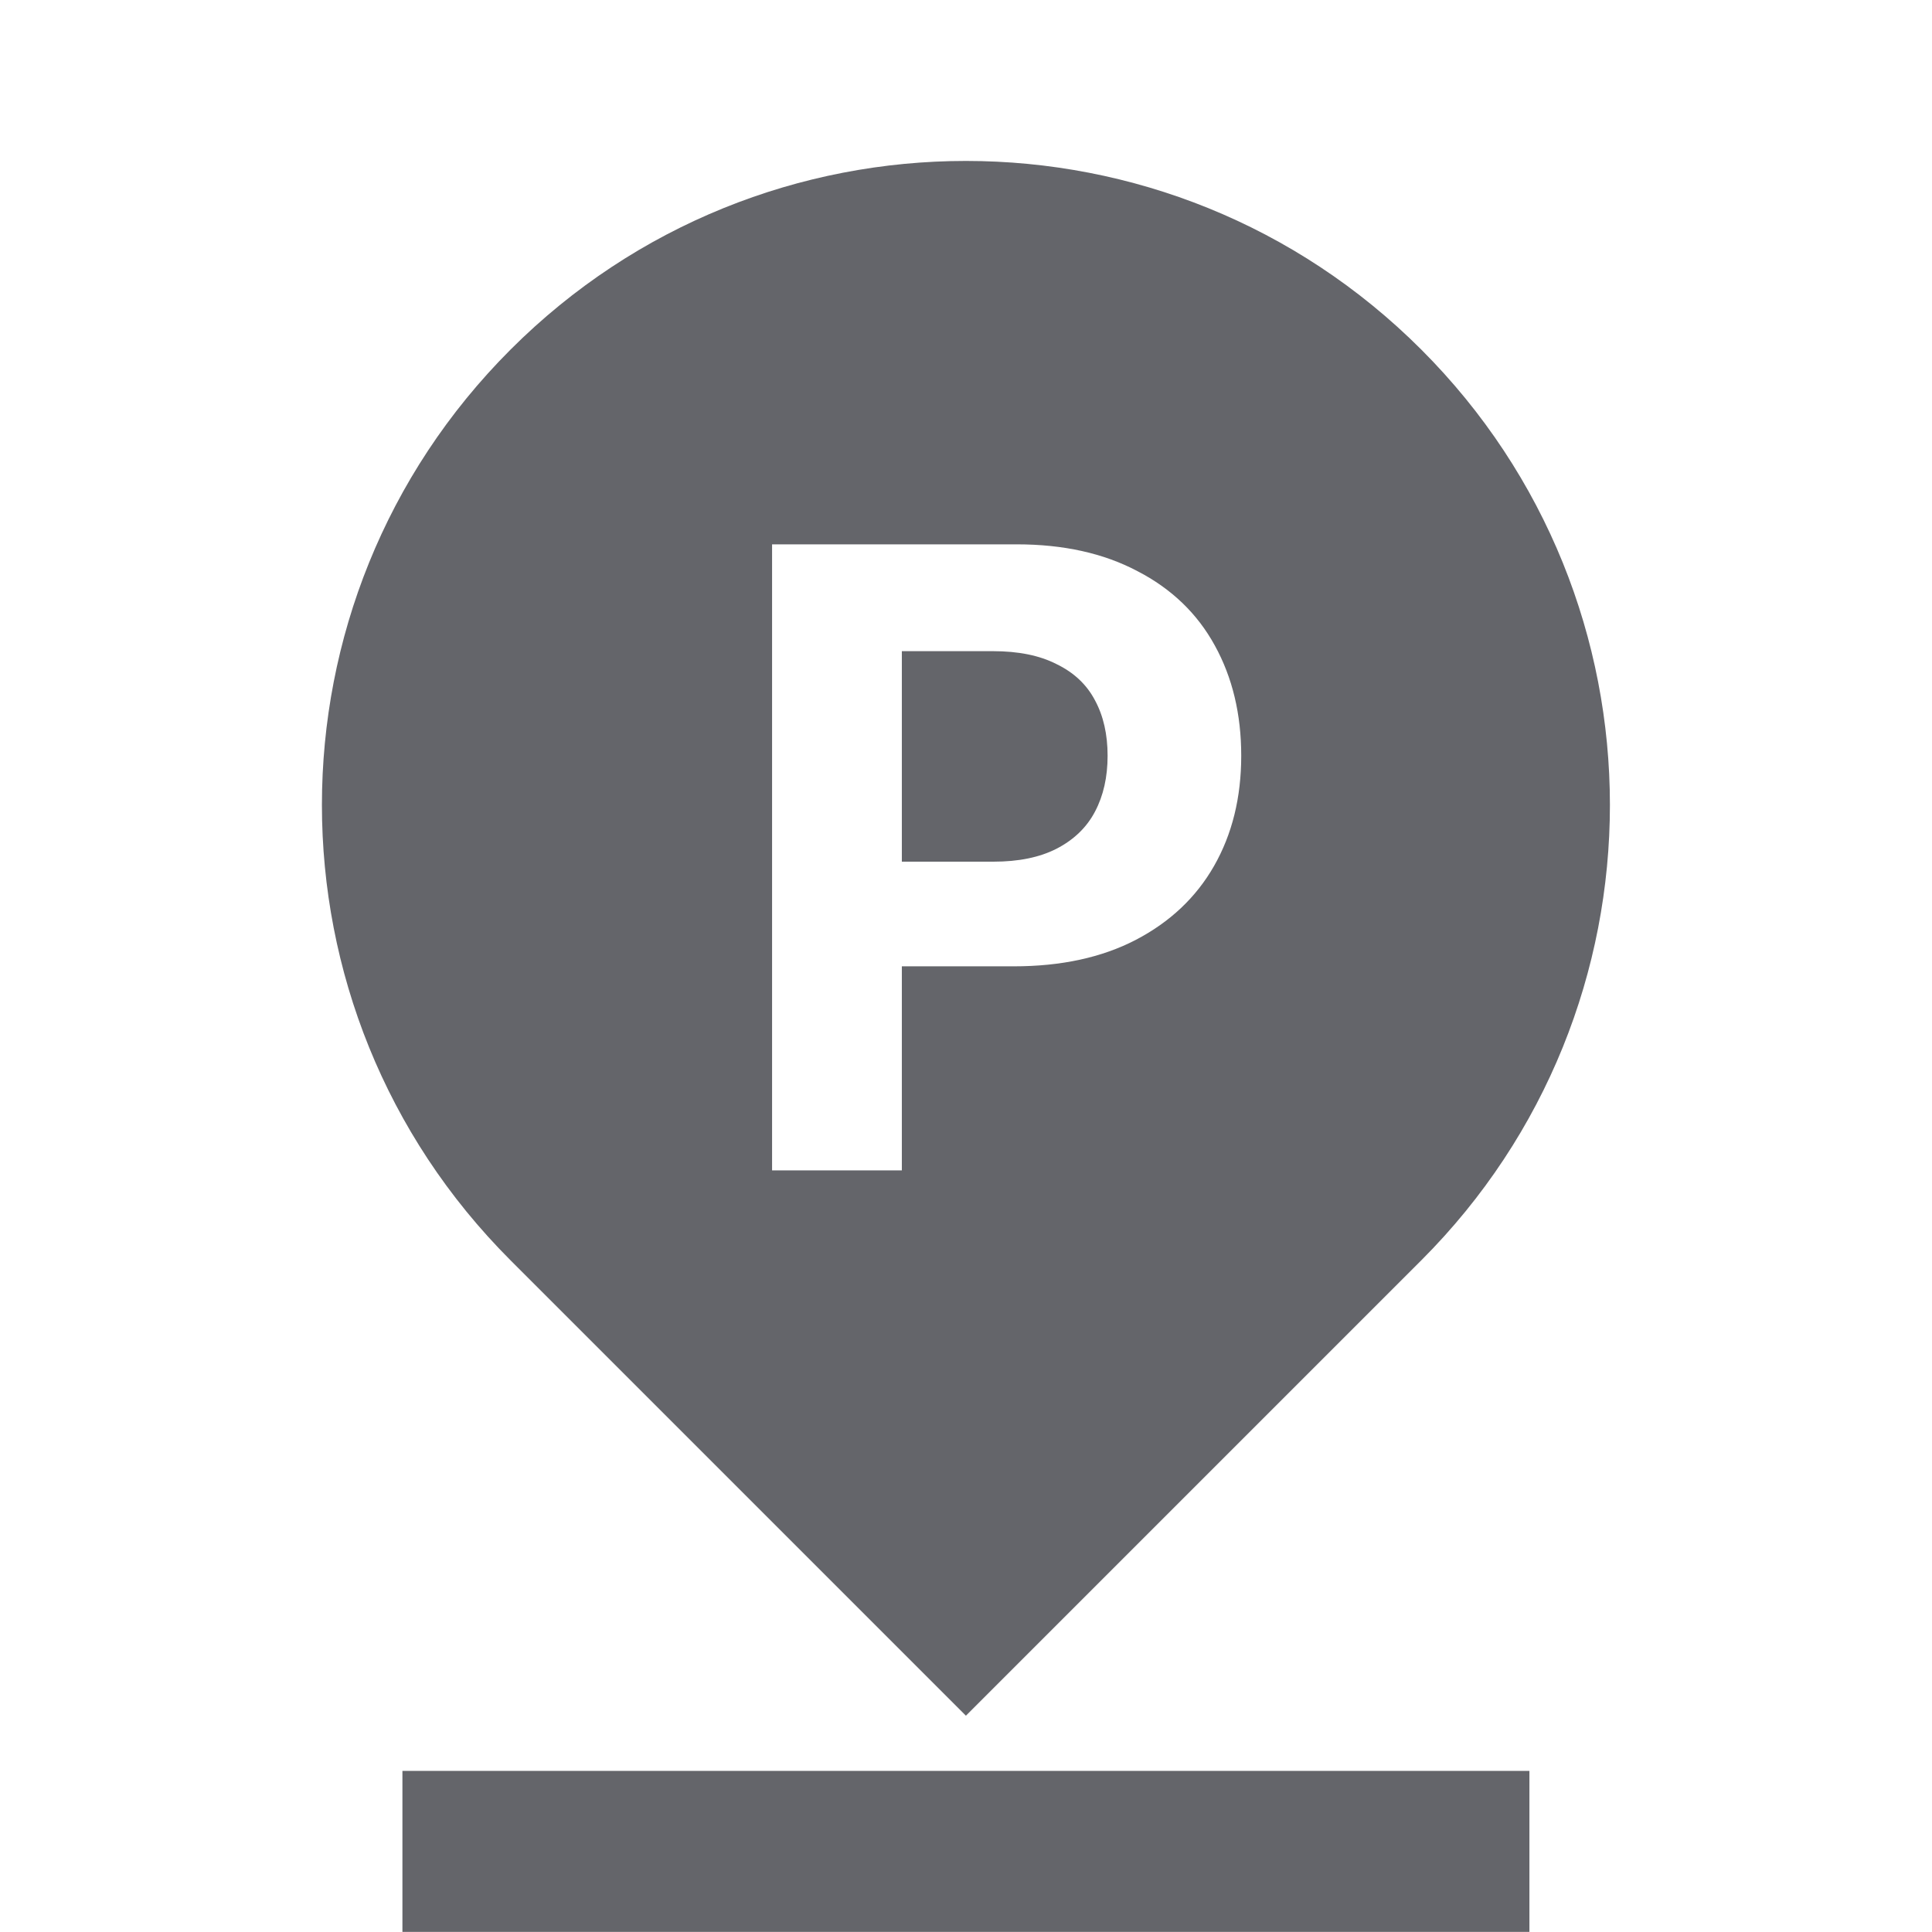
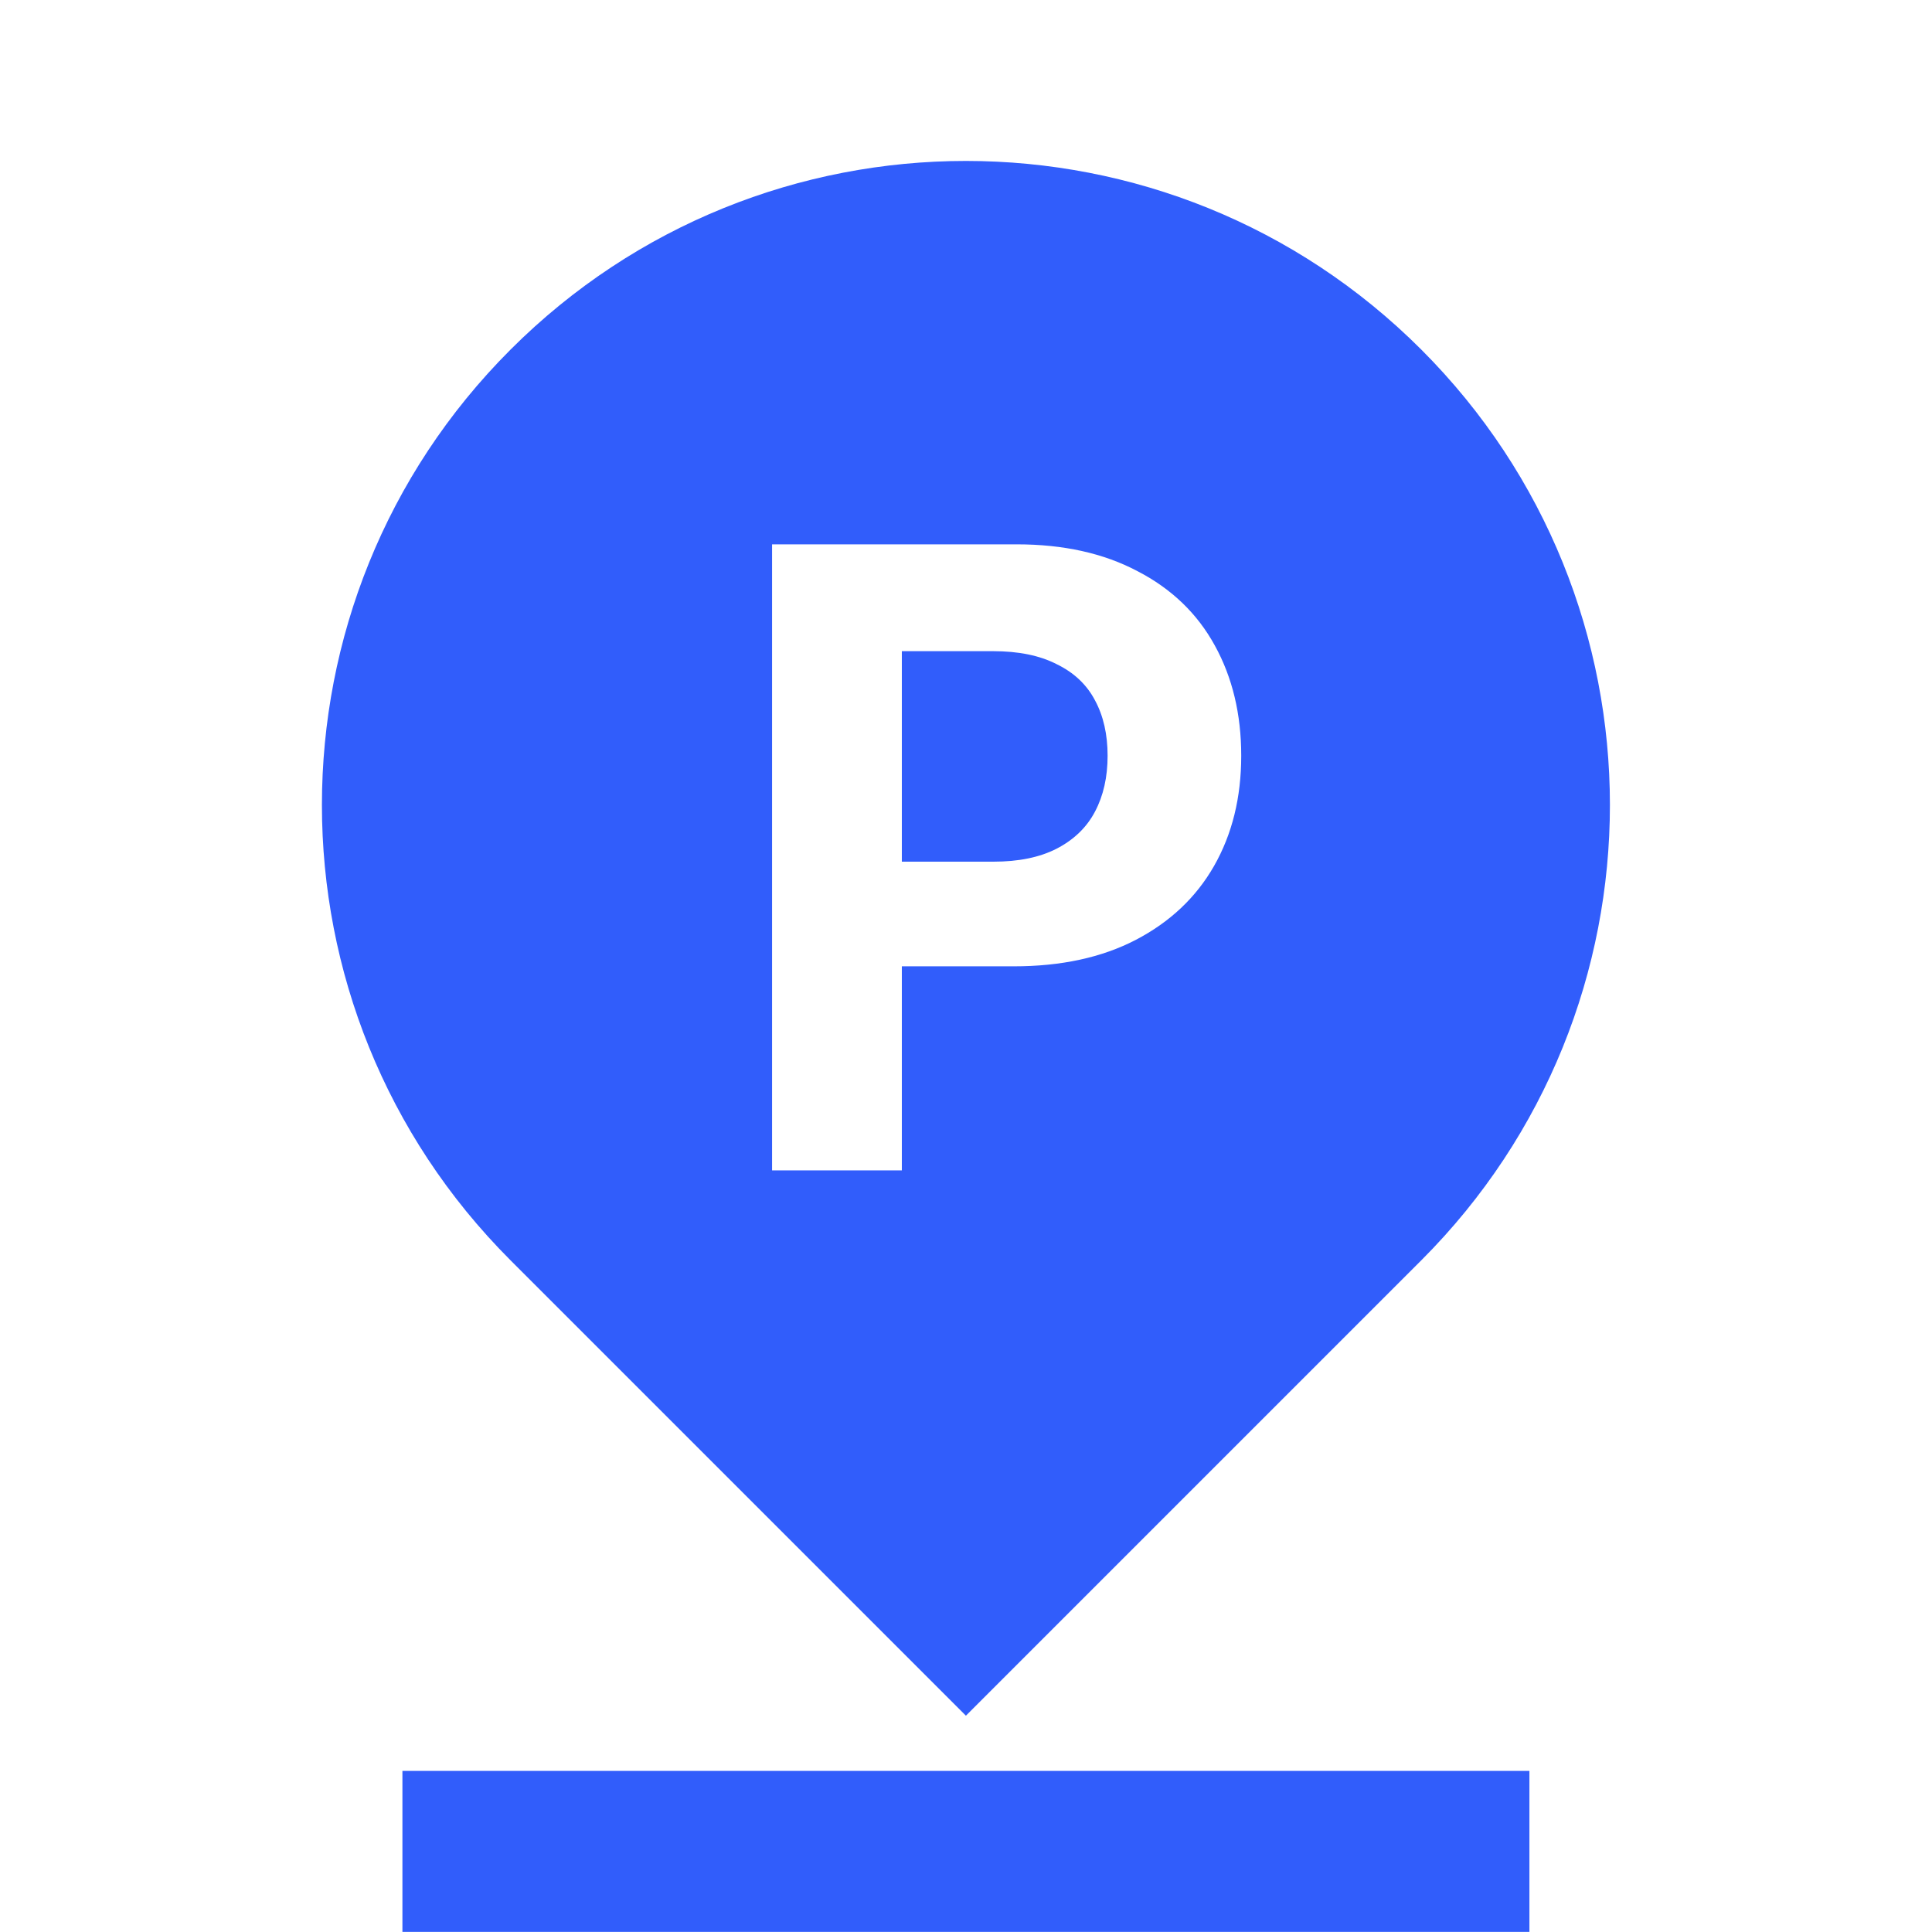
<svg xmlns="http://www.w3.org/2000/svg" width="24" height="24" viewBox="0 0 24 24" fill="none">
-   <path fill-rule="evenodd" clip-rule="evenodd" d="M11.999 21.313L17.656 15.656C20.78 12.532 20.78 7.467 17.656 4.343C14.532 1.218 9.466 1.218 6.342 4.343C3.218 7.467 3.218 12.532 6.342 15.656L11.999 21.313ZM18.999 23.999V21.999H4.999V23.999H18.999ZM12.631 6.762H9.591V14.539H11.203V12.004H12.594C13.181 12.004 13.686 11.895 14.108 11.676C14.534 11.454 14.858 11.148 15.081 10.758C15.306 10.364 15.419 9.908 15.419 9.388C15.419 8.873 15.31 8.416 15.091 8.019C14.873 7.621 14.552 7.313 14.13 7.095C13.711 6.873 13.211 6.762 12.631 6.762ZM11.203 10.704V8.089H12.336C12.651 8.089 12.914 8.142 13.125 8.25C13.34 8.354 13.5 8.504 13.603 8.701C13.707 8.894 13.759 9.123 13.759 9.388C13.759 9.653 13.707 9.884 13.603 10.081C13.5 10.278 13.34 10.432 13.125 10.543C12.914 10.651 12.653 10.704 12.341 10.704H11.203Z" fill="#64656A" />
+   <path fill-rule="evenodd" clip-rule="evenodd" d="M11.999 21.313L17.656 15.656C20.78 12.532 20.78 7.467 17.656 4.343C14.532 1.218 9.466 1.218 6.342 4.343C3.218 7.467 3.218 12.532 6.342 15.656L11.999 21.313ZM18.999 23.999V21.999H4.999V23.999H18.999ZM12.631 6.762H9.591V14.539H11.203V12.004H12.594C13.181 12.004 13.686 11.895 14.108 11.676C14.534 11.454 14.858 11.148 15.081 10.758C15.306 10.364 15.419 9.908 15.419 9.388C15.419 8.873 15.31 8.416 15.091 8.019C14.873 7.621 14.552 7.313 14.13 7.095C13.711 6.873 13.211 6.762 12.631 6.762ZM11.203 10.704V8.089H12.336C12.651 8.089 12.914 8.142 13.125 8.25C13.34 8.354 13.5 8.504 13.603 8.701C13.707 8.894 13.759 9.123 13.759 9.388C13.759 9.653 13.707 9.884 13.603 10.081C13.5 10.278 13.34 10.432 13.125 10.543C12.914 10.651 12.653 10.704 12.341 10.704H11.203Z" fill="#315DfB" />
</svg>
